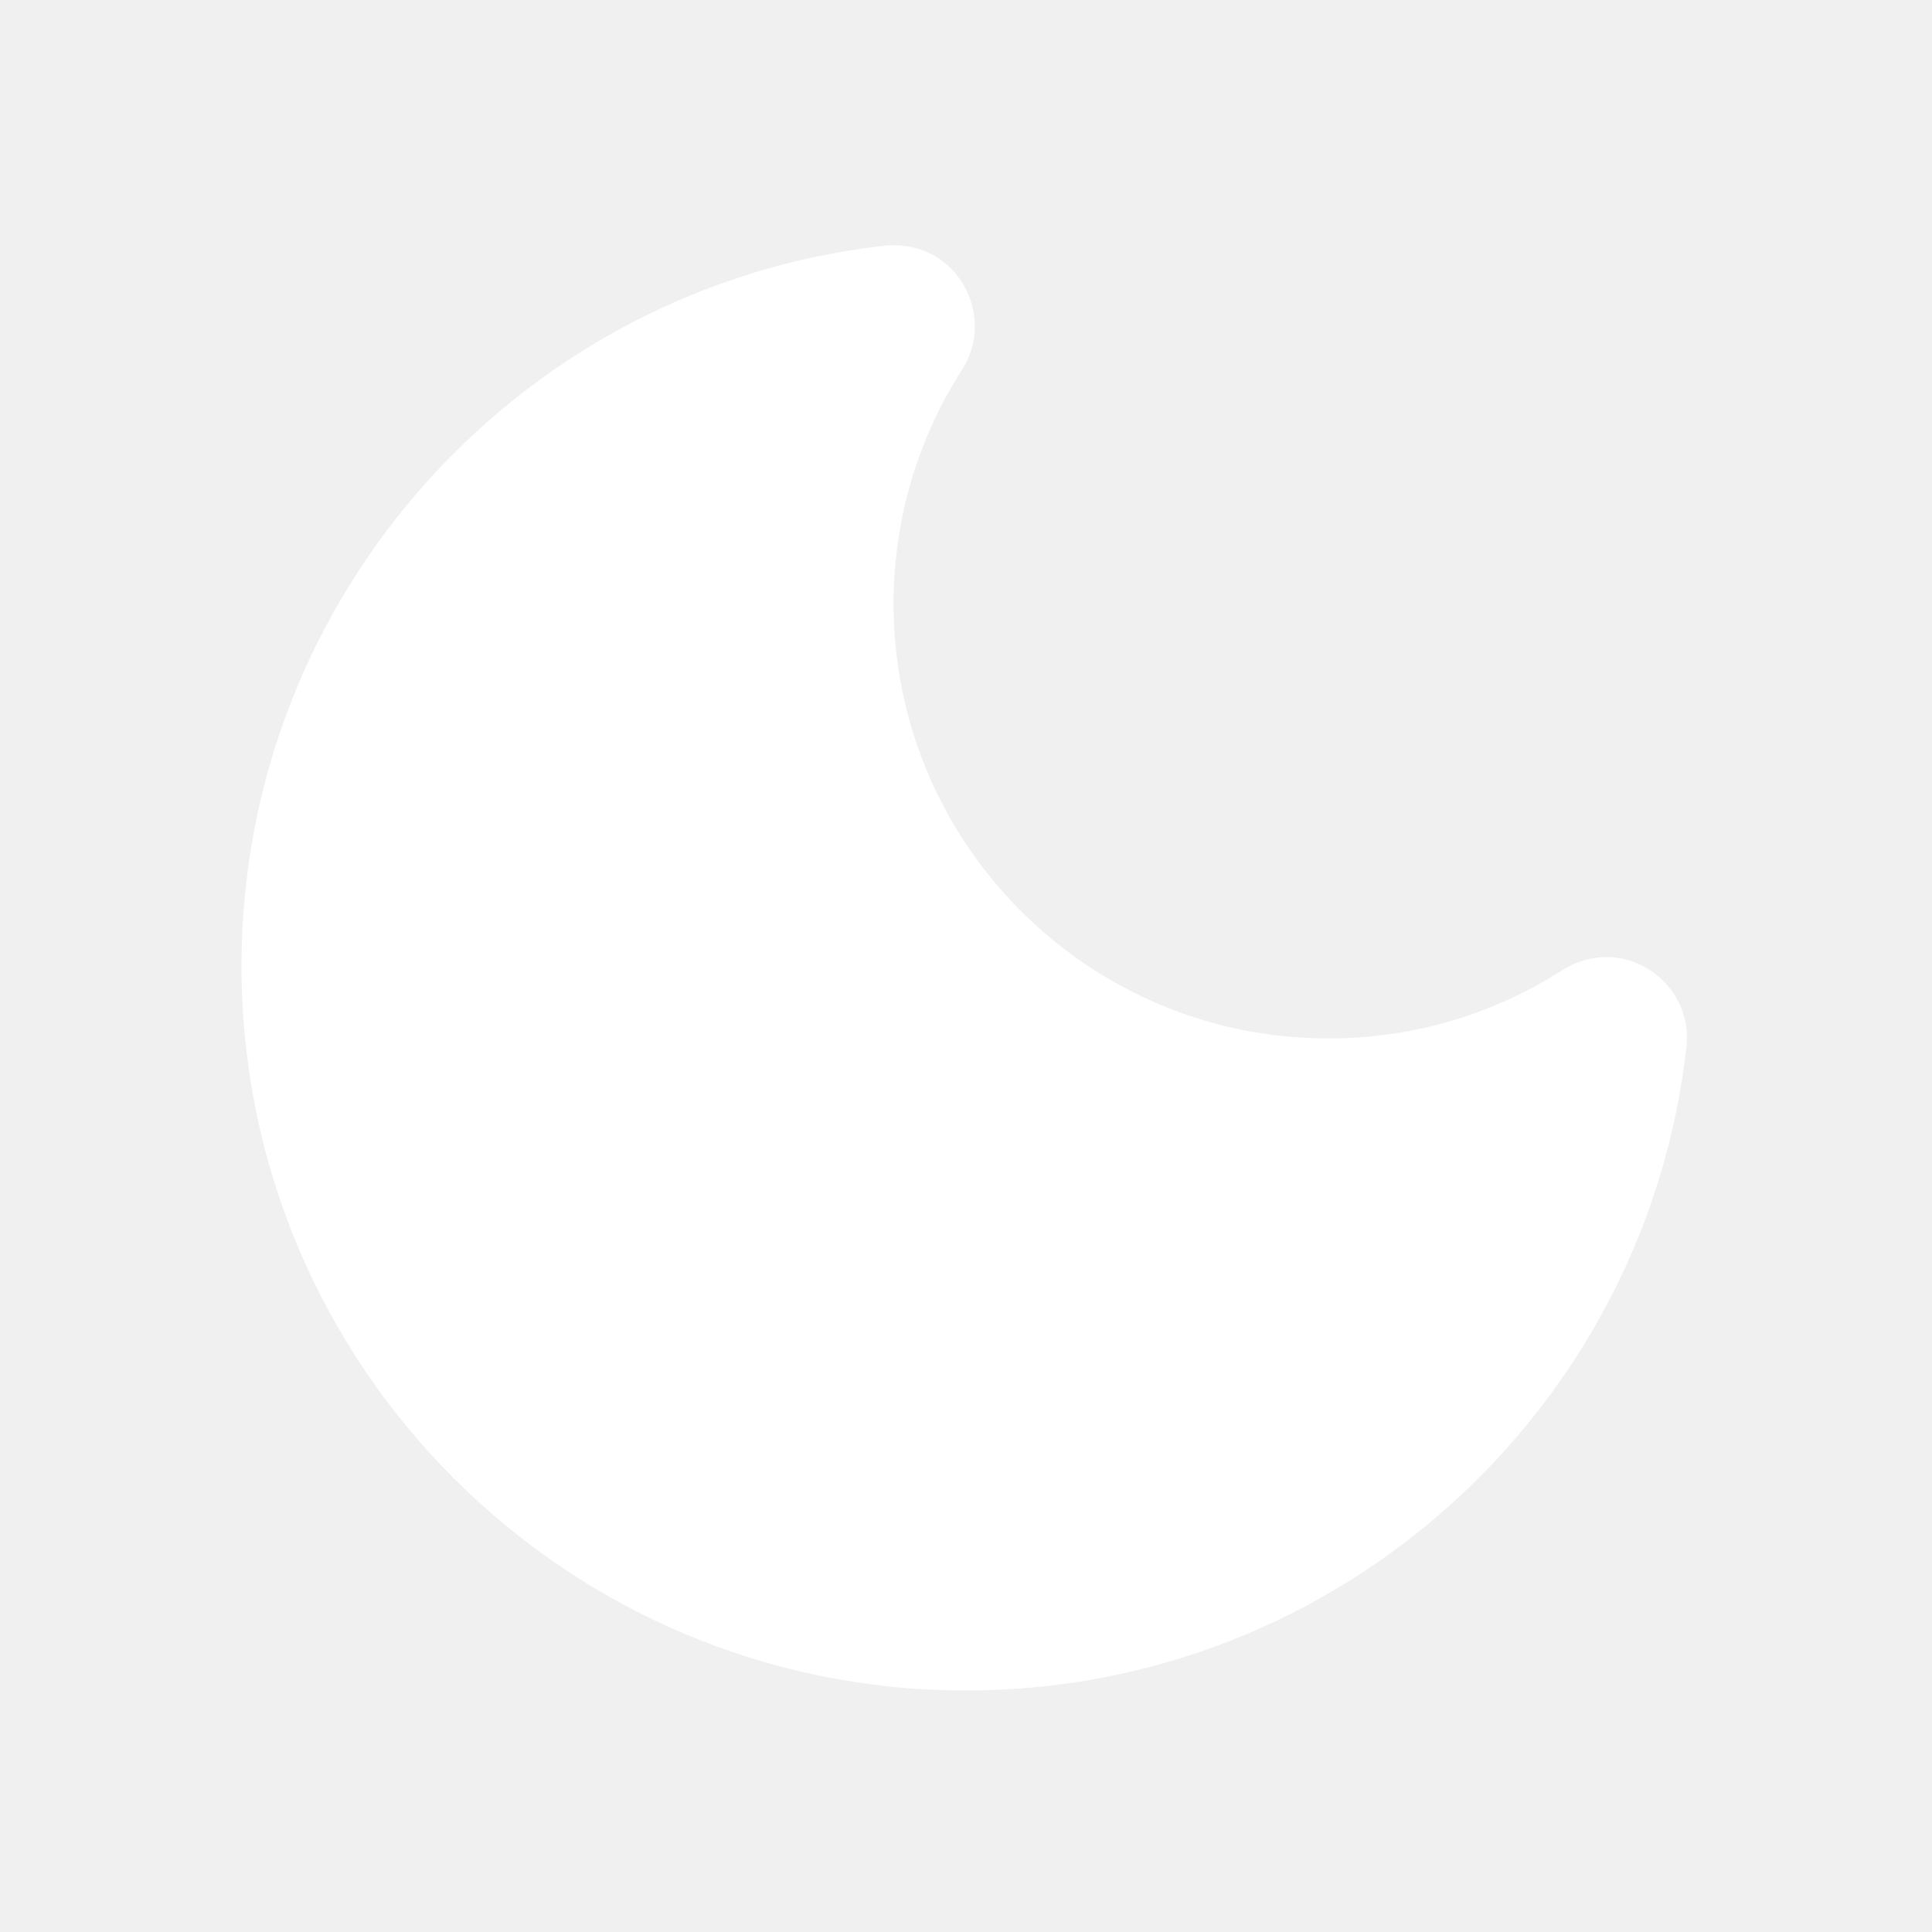
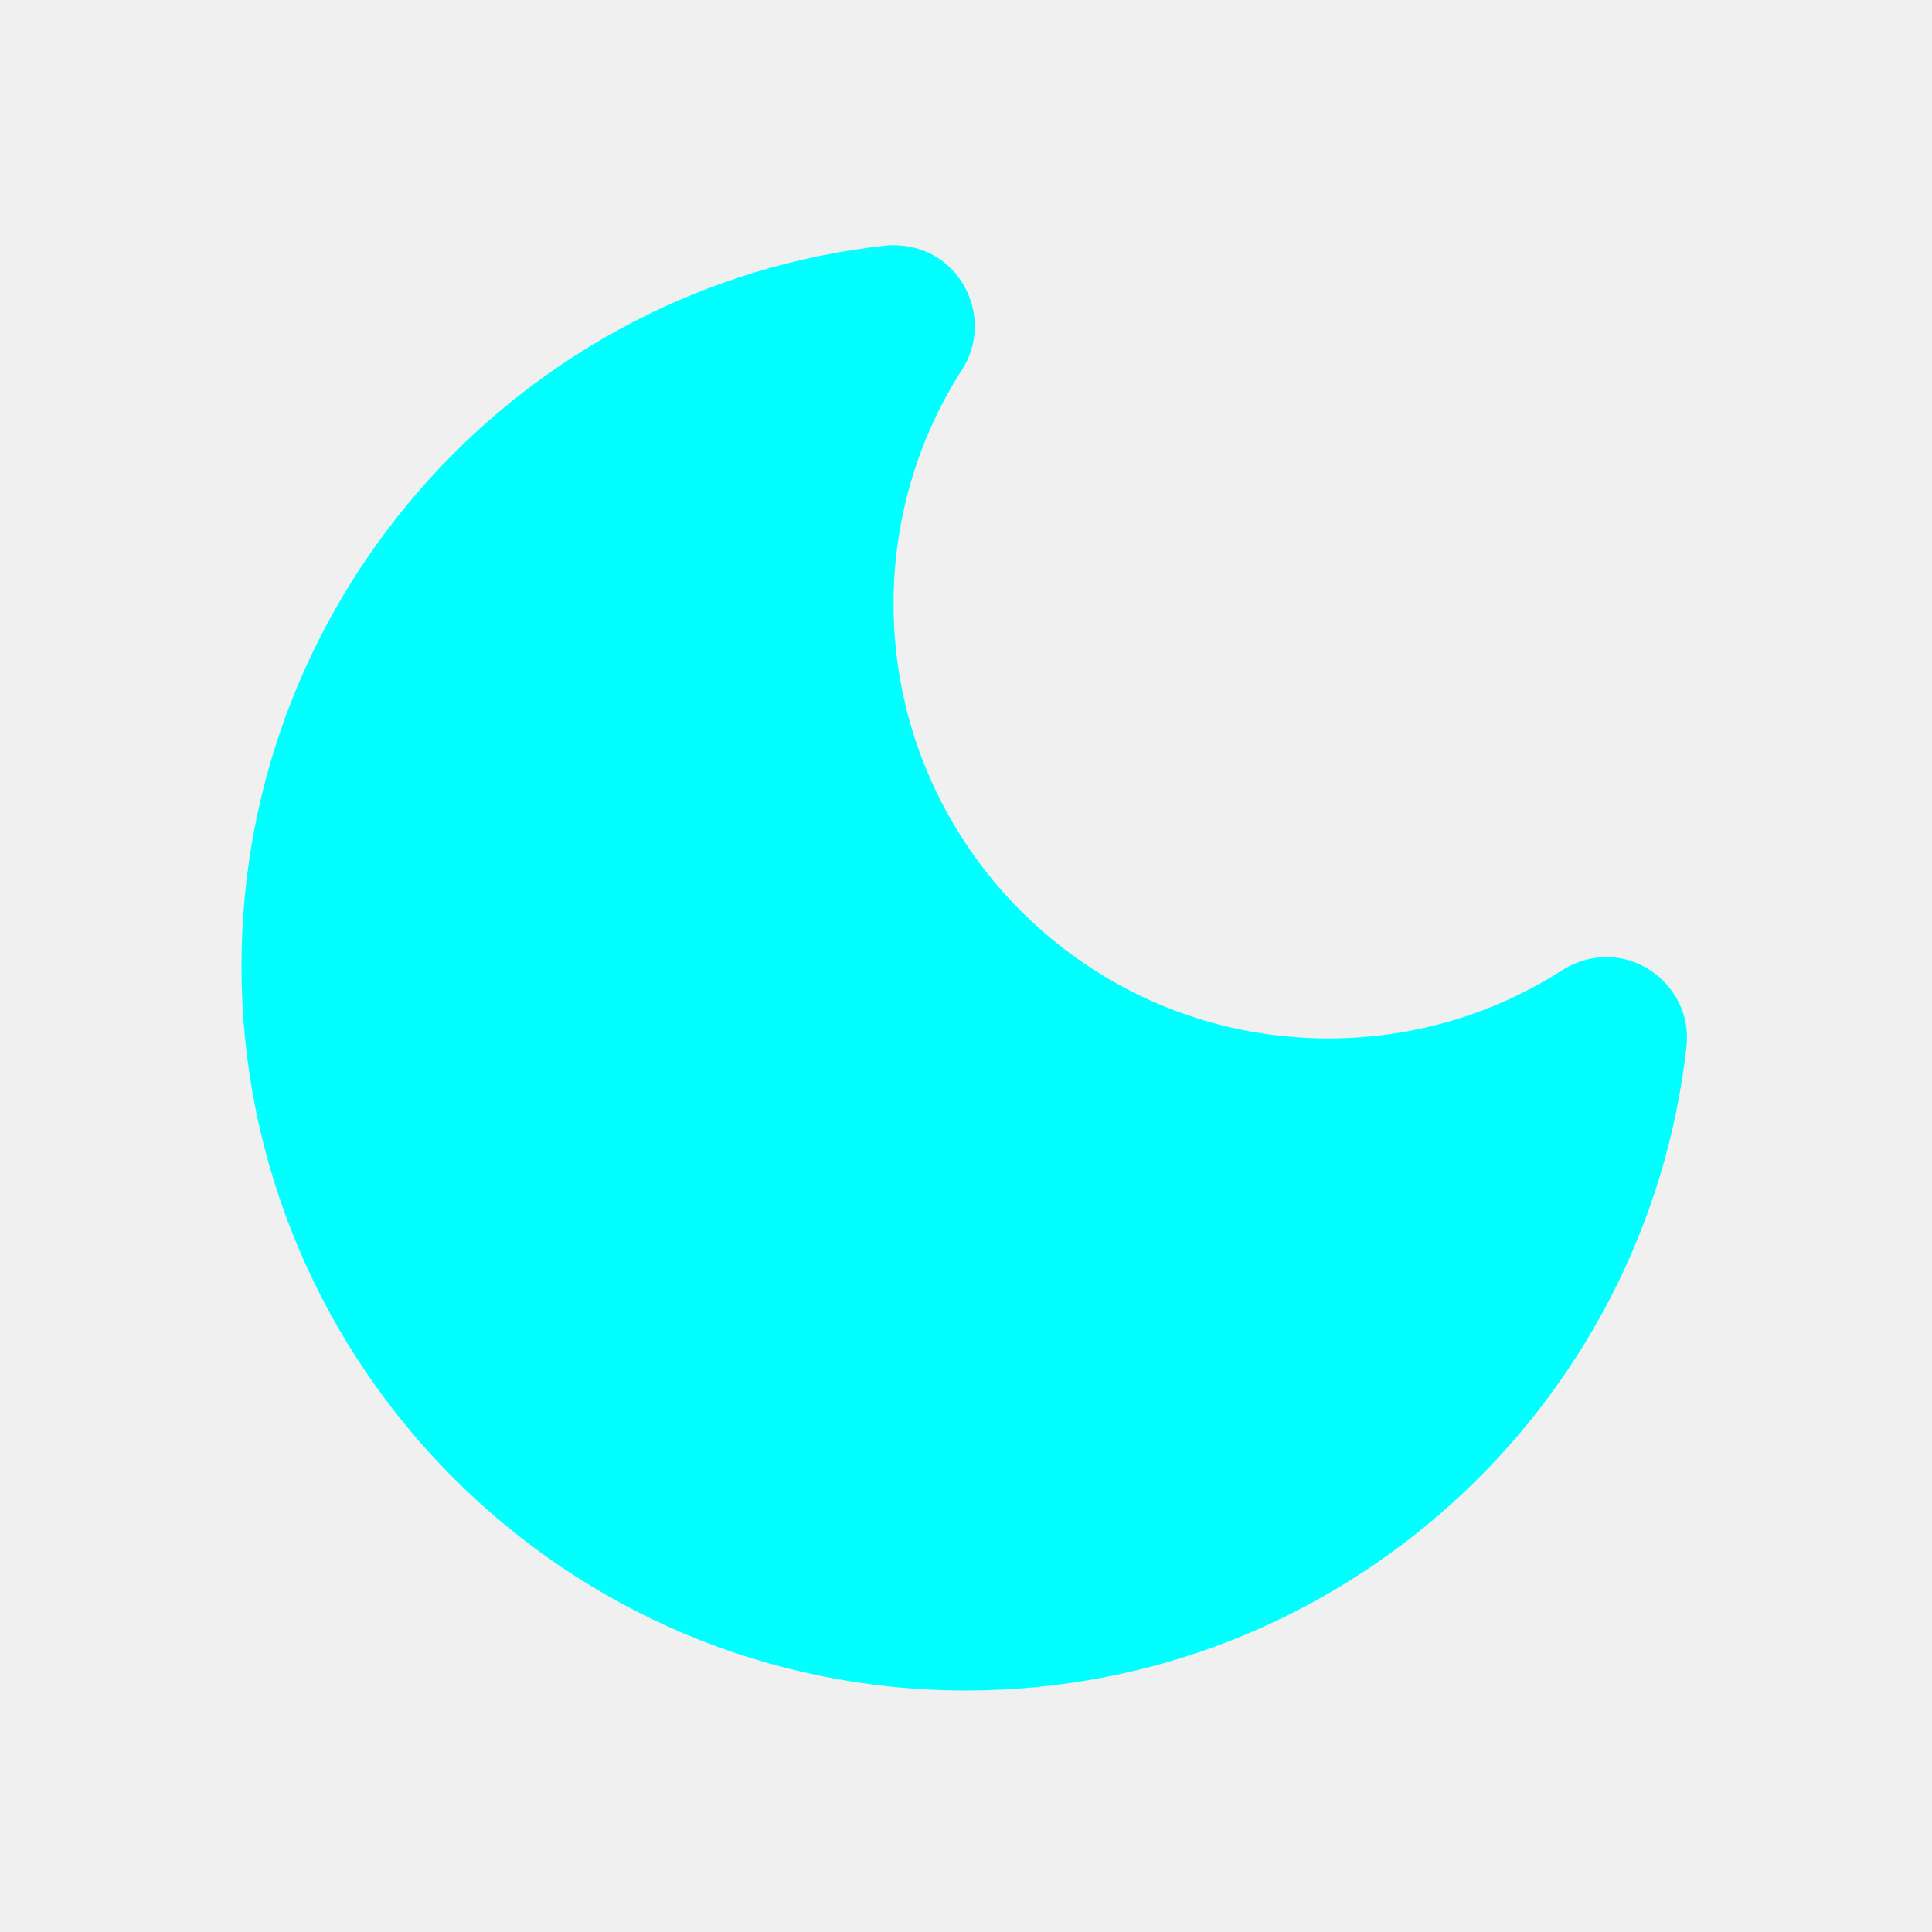
- <svg xmlns="http://www.w3.org/2000/svg" enable-background="new 0 0 24 24" height="24px" viewBox="0 0 24 24" width="24px" fill="#FFFFFF">
+ <svg xmlns="http://www.w3.org/2000/svg" enable-background="new 0 0 24 24" height="24px" viewBox="0 0 24 24" width="24px" fill="#00ffff">
  <rect fill="none" height="24" width="24" />
  <path d="M11.01,3.05C6.51,3.54,3,7.36,3,12c0,4.97,4.03,9,9,9c4.63,0,8.45-3.5,8.95-8c0.09-0.79-0.78-1.42-1.54-0.95 c-0.84,0.54-1.84,0.85-2.91,0.85c-2.98,0-5.4-2.42-5.4-5.4c0-1.06,0.31-2.06,0.84-2.89C12.39,3.94,11.9,2.98,11.01,3.05z" />
</svg>
